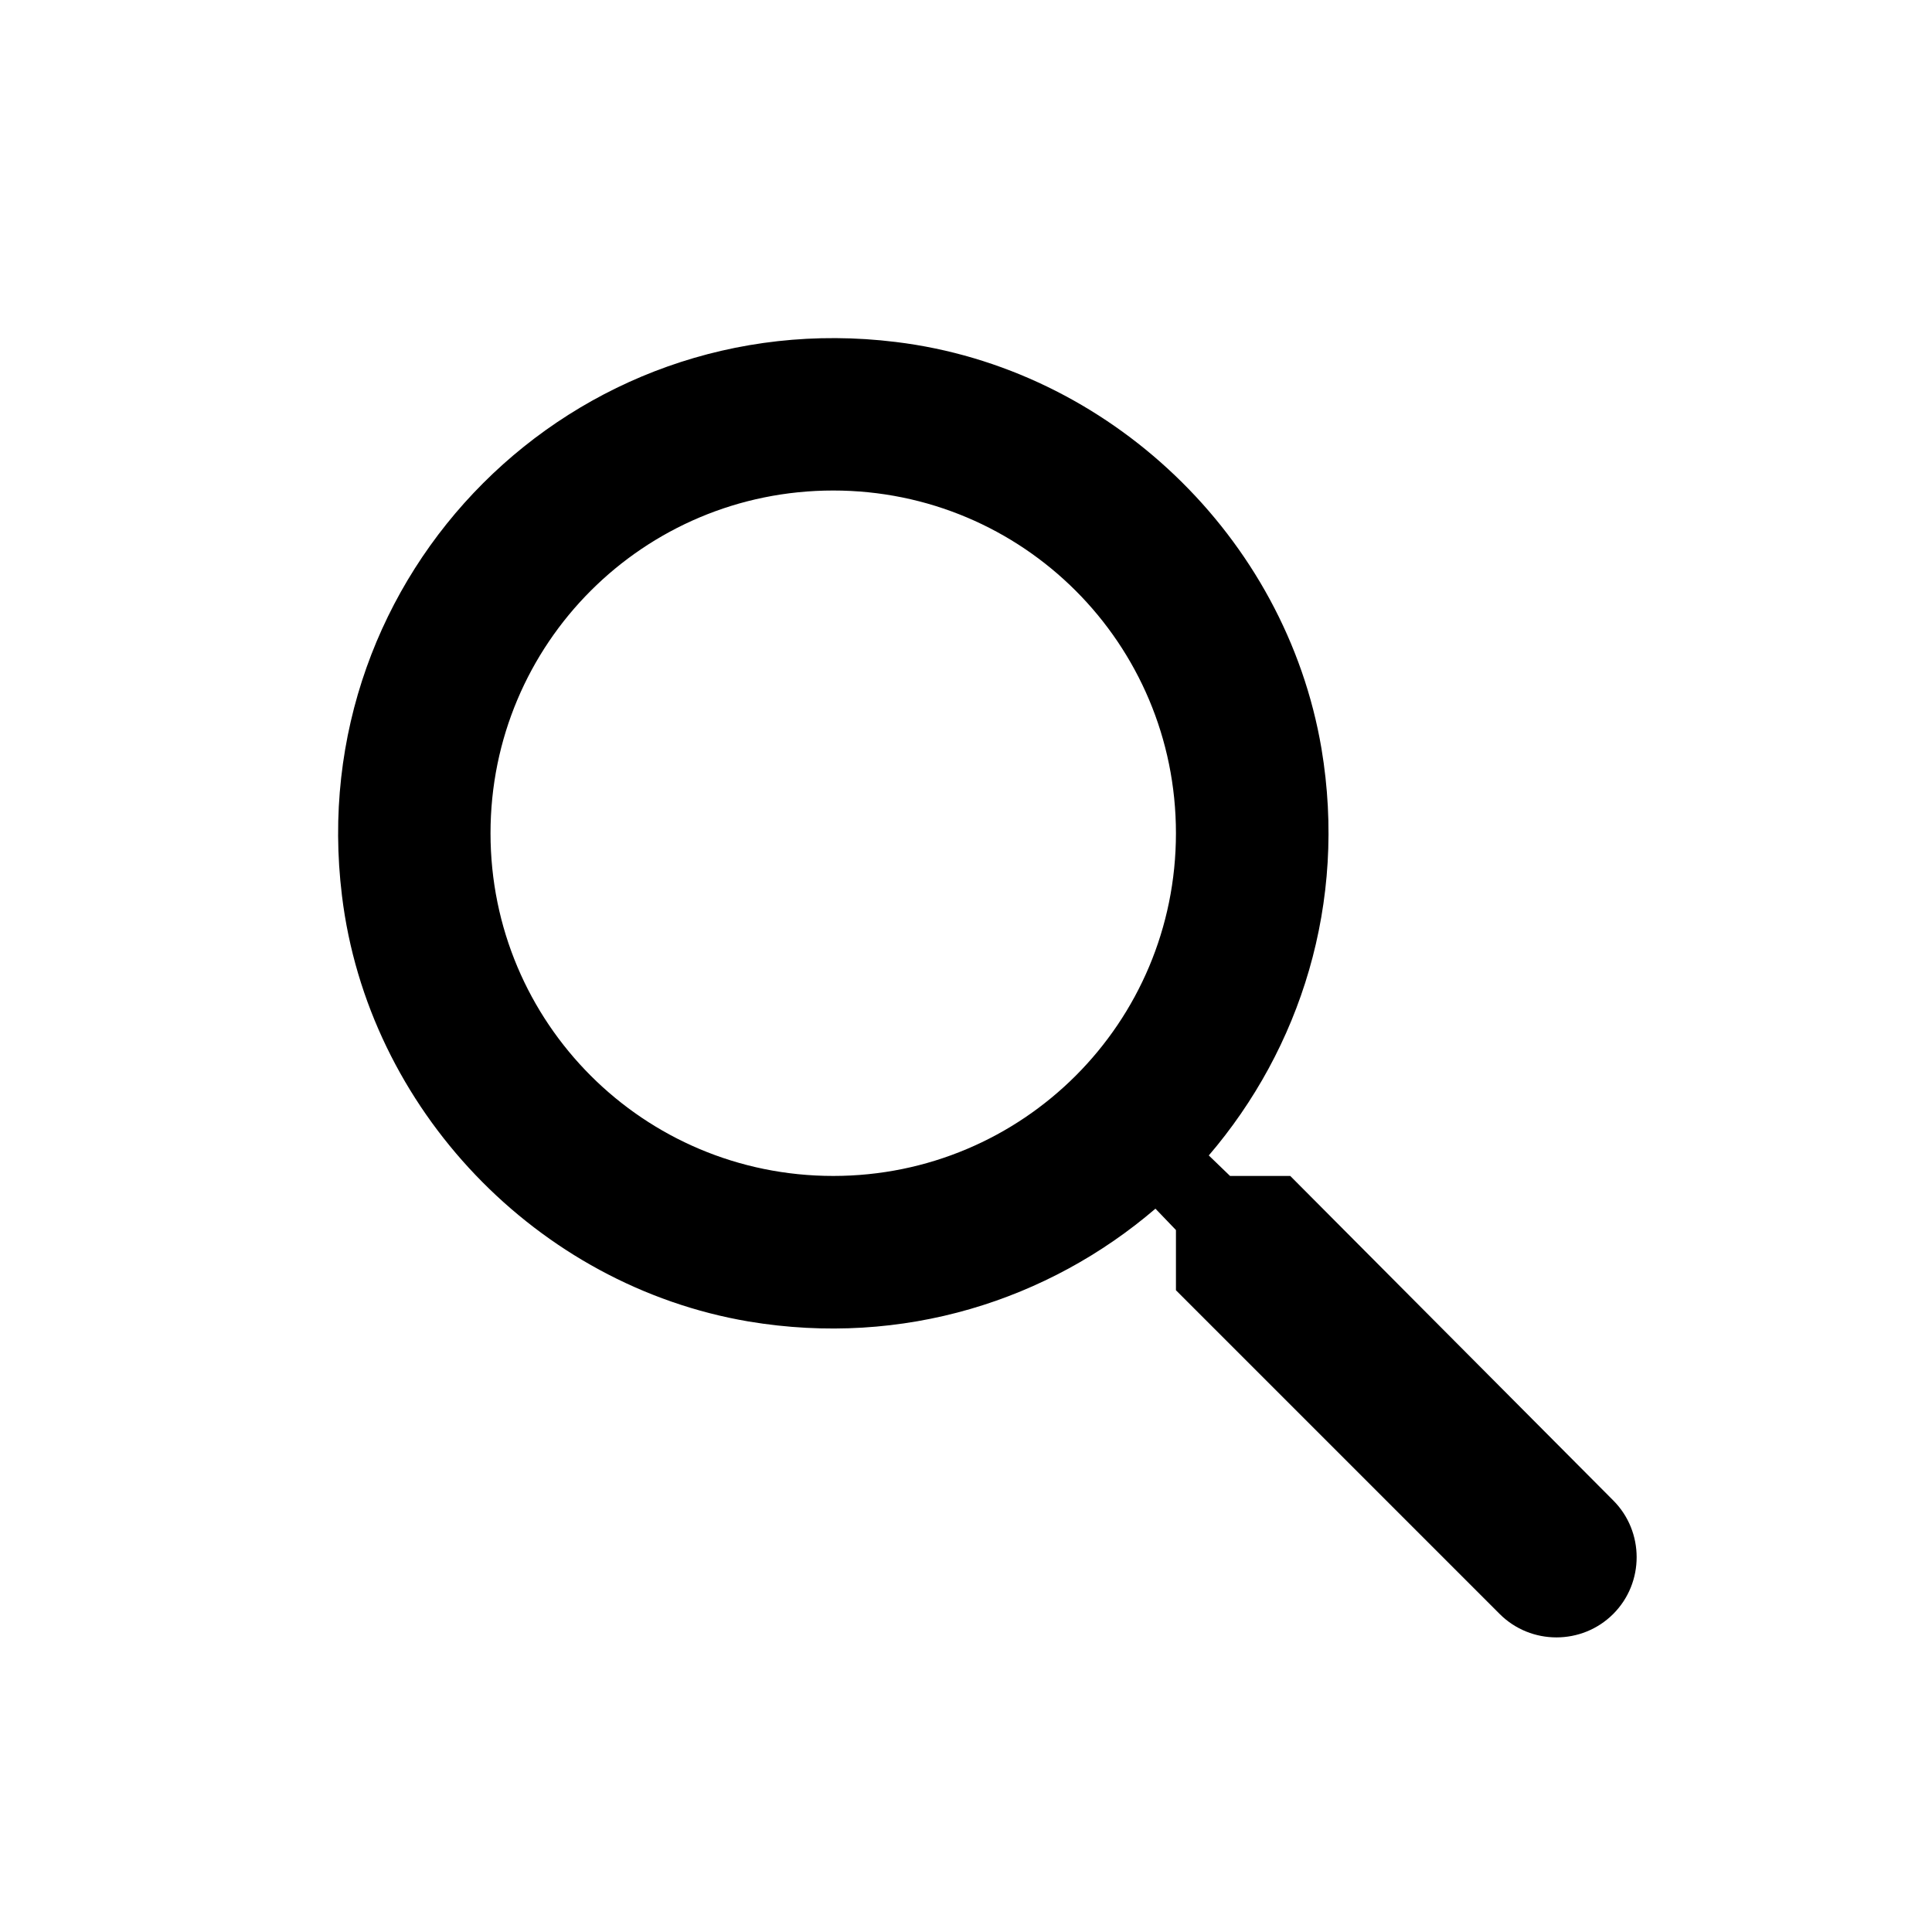
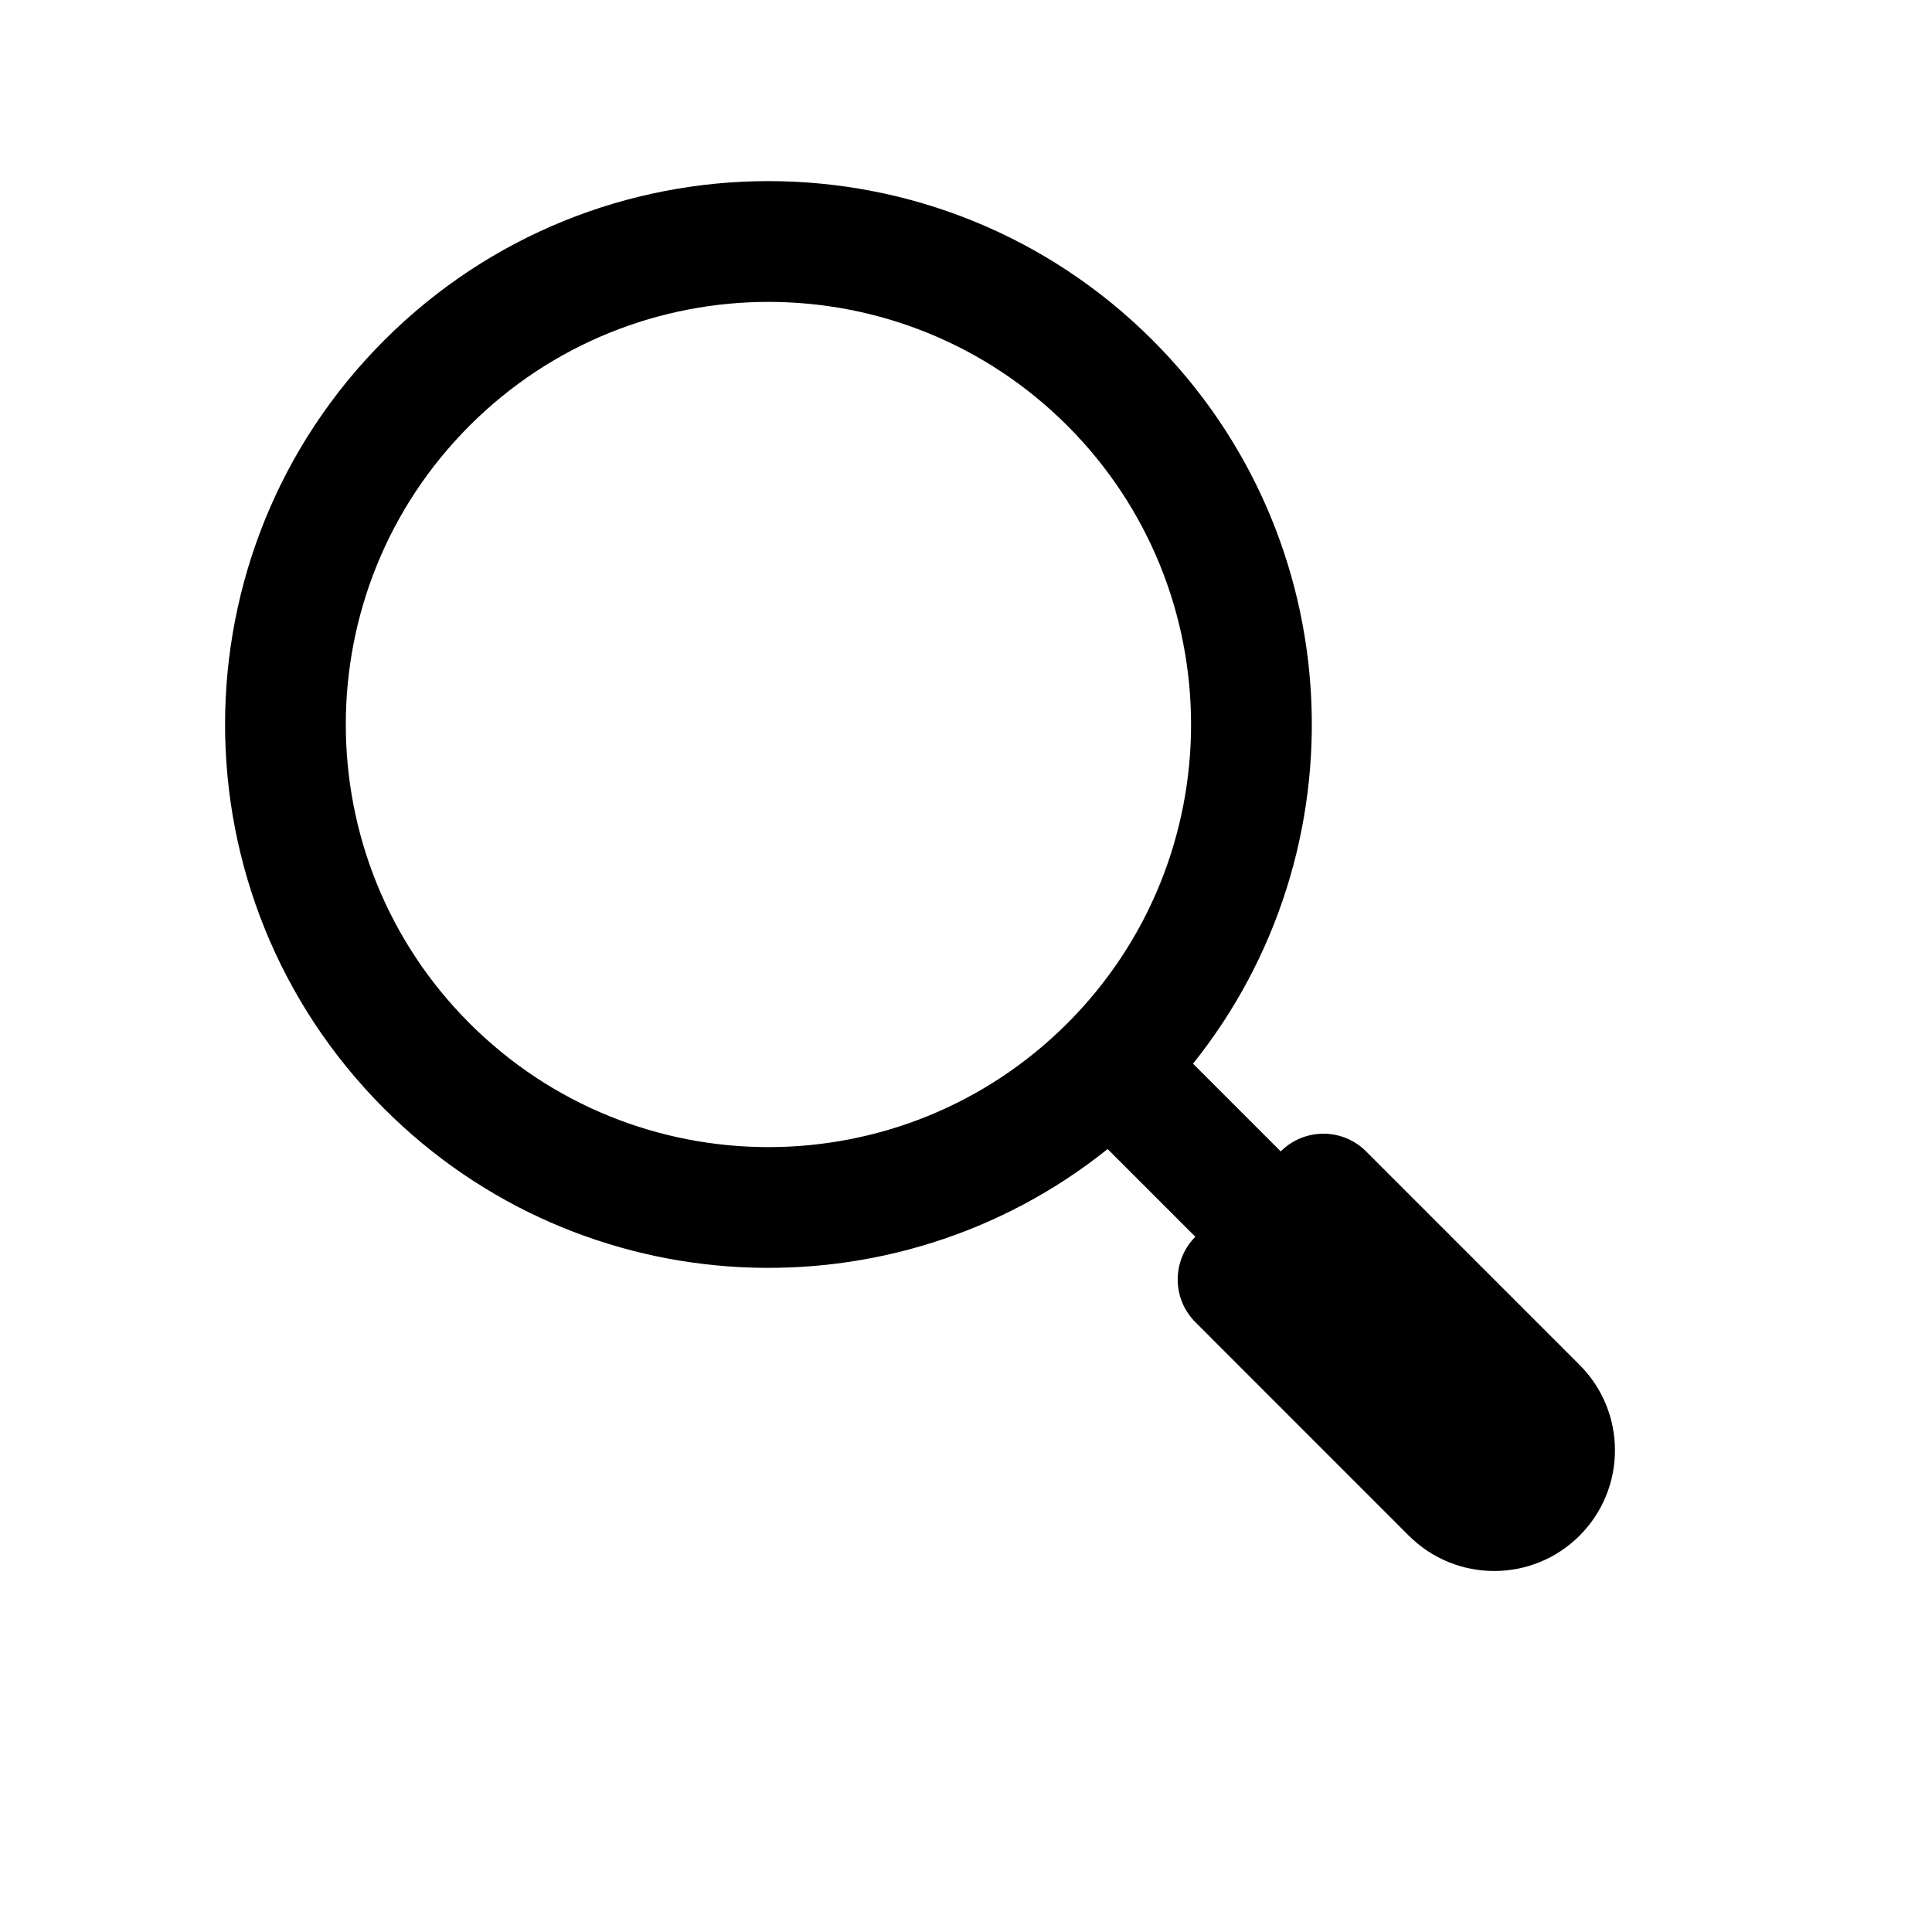
- <svg xmlns="http://www.w3.org/2000/svg" width="18" height="18" viewBox="0 0 18 18" fill="none">
-   <g id="Search">
-     <path id="Vector" d="M12.021 10.956H11.46L11.262 10.765C12.113 9.771 12.553 8.416 12.312 6.975C11.978 5.002 10.332 3.427 8.345 3.186C5.343 2.817 2.817 5.343 3.186 8.345C3.427 10.332 5.003 11.978 6.975 12.312C8.416 12.553 9.771 12.113 10.765 11.261L10.956 11.46V12.021L13.972 15.037C14.263 15.328 14.739 15.328 15.03 15.037C15.321 14.746 15.321 14.27 15.03 13.979L12.021 10.956ZM7.763 10.956C5.996 10.956 4.57 9.53 4.57 7.763C4.57 5.996 5.996 4.57 7.763 4.57C9.53 4.57 10.956 5.996 10.956 7.763C10.956 9.53 9.53 10.956 7.763 10.956Z" fill="black" />
-   </g>
+ <svg xmlns="http://www.w3.org/2000/svg" width="32" height="32" viewBox="0 0 32 32" fill="none">
+   <path fill-rule="evenodd" clip-rule="evenodd" d="M19.76 17.618C22.59 14.084 22.368 8.912 19.092 5.636C15.577 2.121 9.879 2.121 6.364 5.636C2.849 9.151 2.849 14.849 6.364 18.364C9.64 21.64 14.812 21.862 18.346 19.032L19.799 20.485C19.409 20.876 19.409 21.509 19.799 21.899L23.334 25.435C24.116 26.216 25.382 26.216 26.163 25.435C26.944 24.654 26.944 23.388 26.163 22.607L22.627 19.071C22.237 18.68 21.604 18.68 21.213 19.071L19.76 17.618ZM17.678 16.95C20.411 14.216 20.411 9.784 17.678 7.05C14.944 4.317 10.512 4.317 7.778 7.05C5.044 9.784 5.044 14.216 7.778 16.95C10.512 19.683 14.944 19.683 17.678 16.95Z" fill="black" />
</svg>
